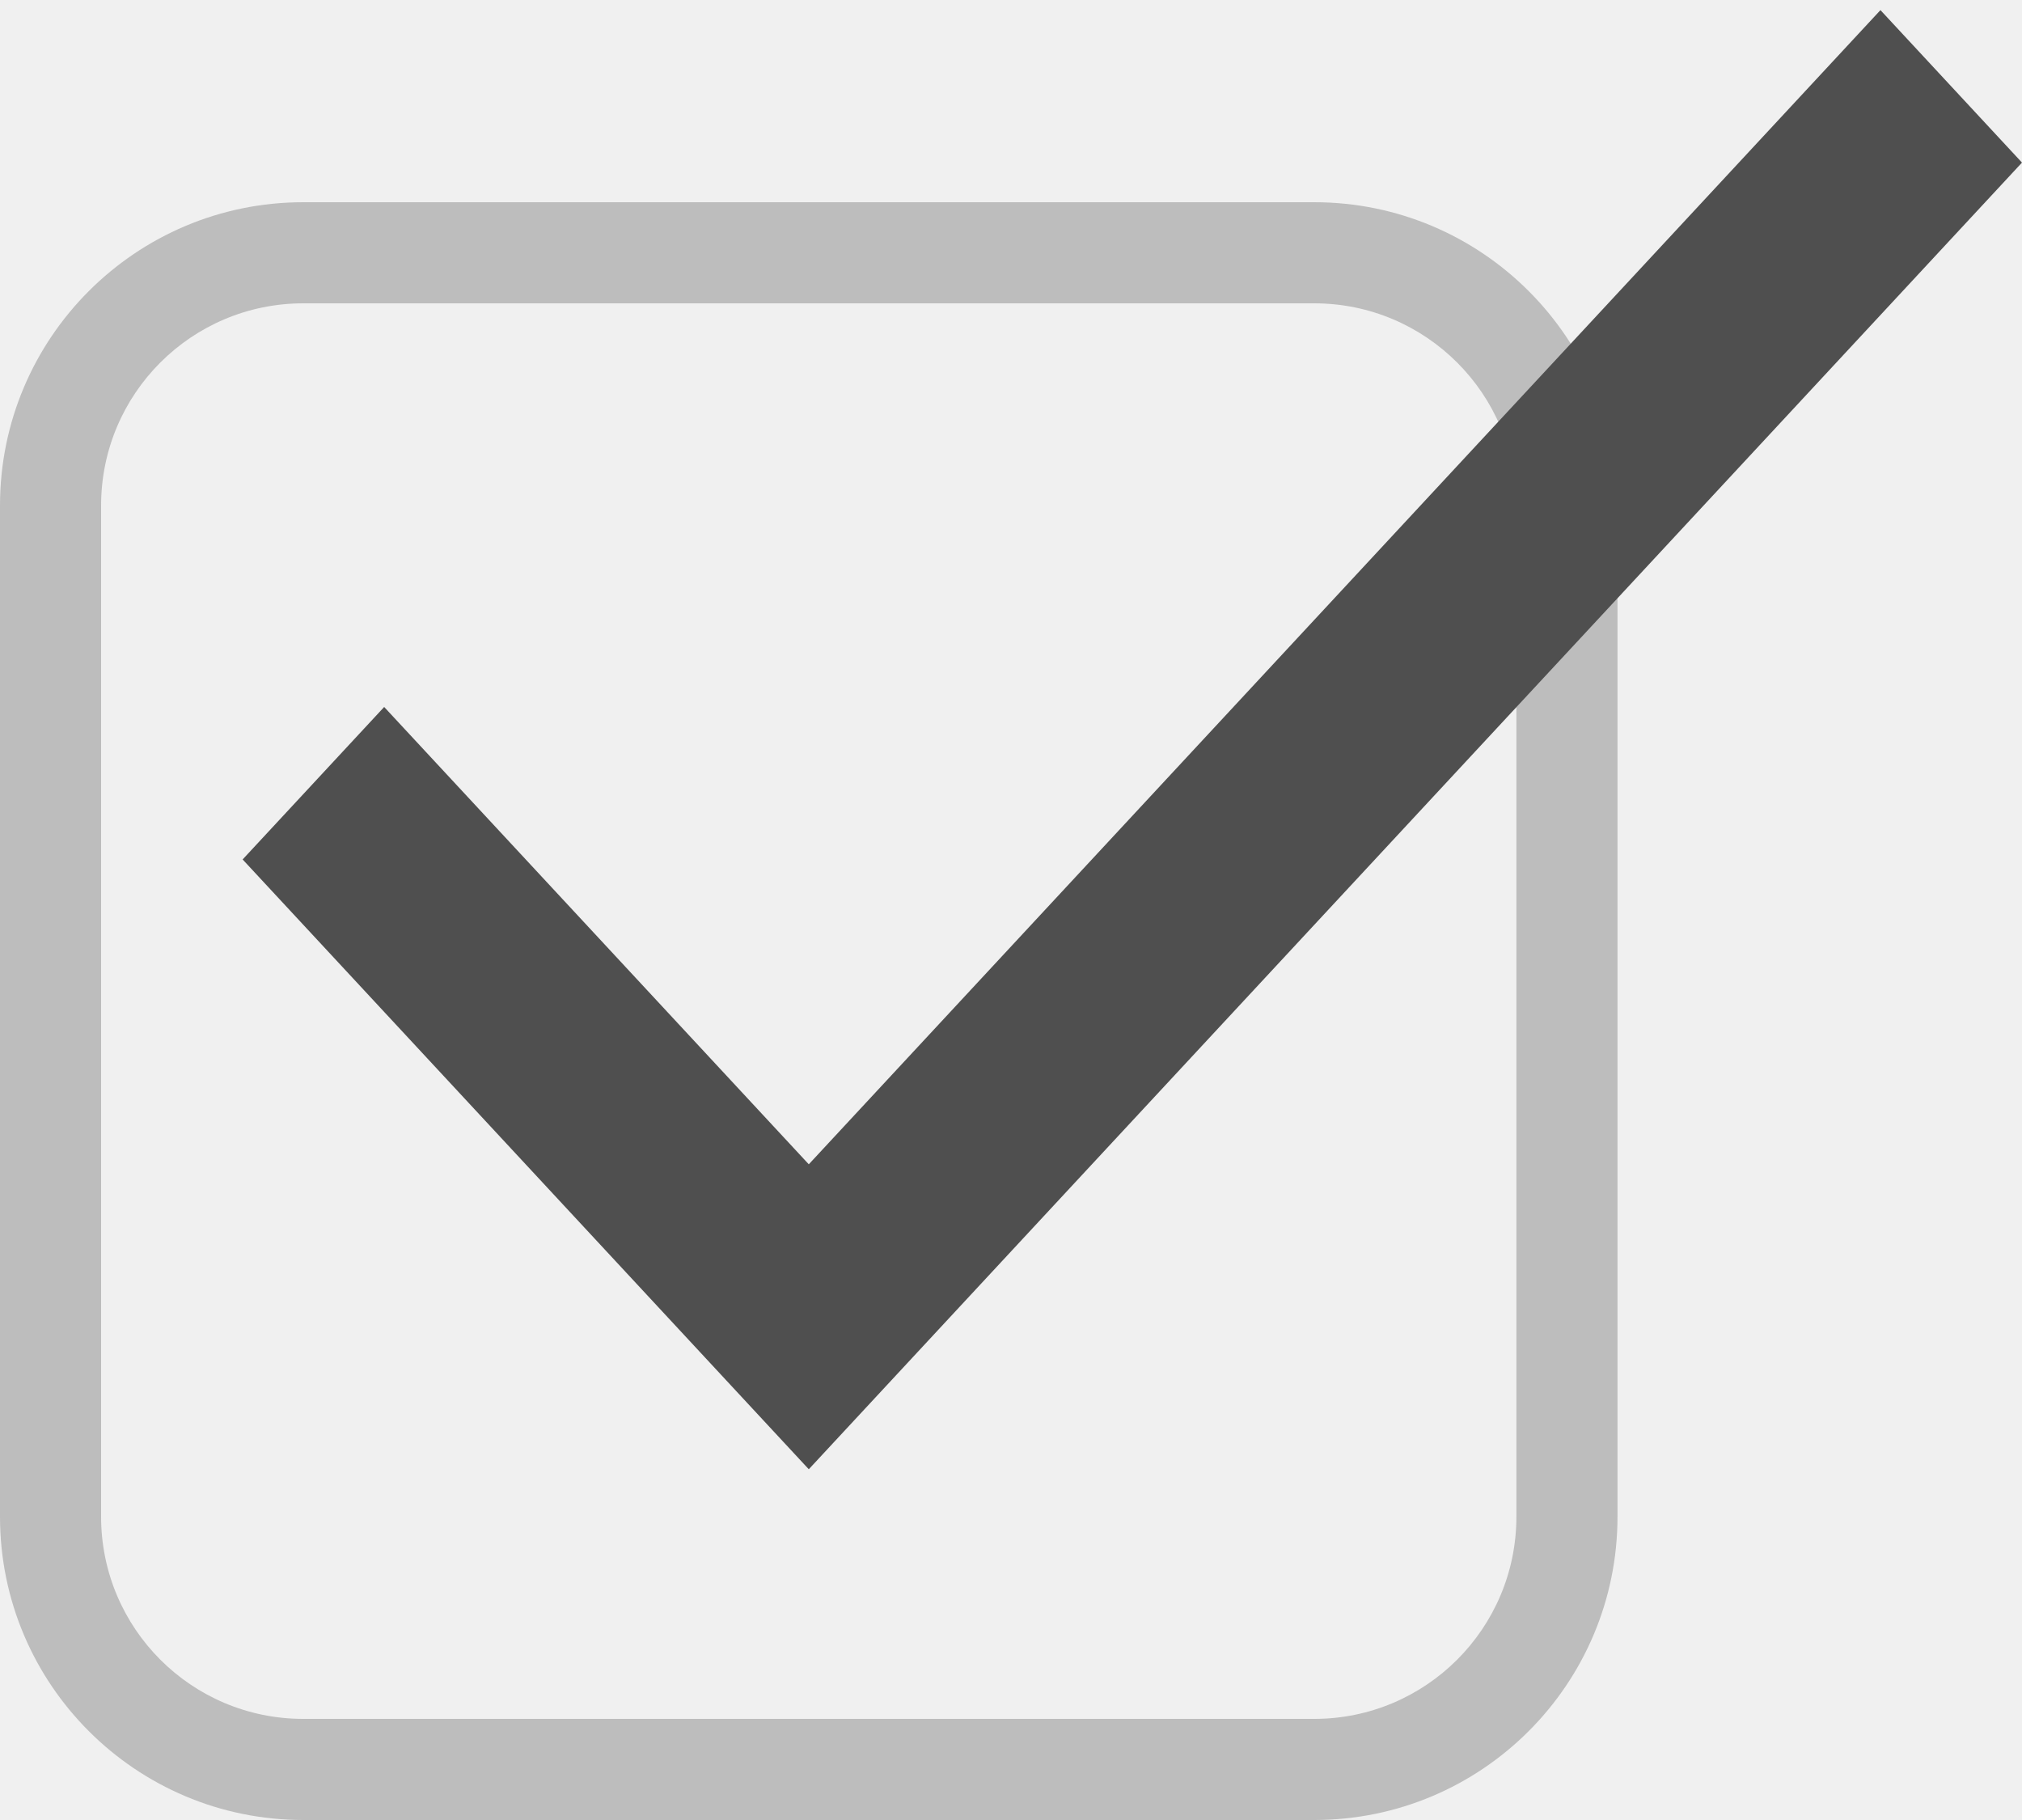
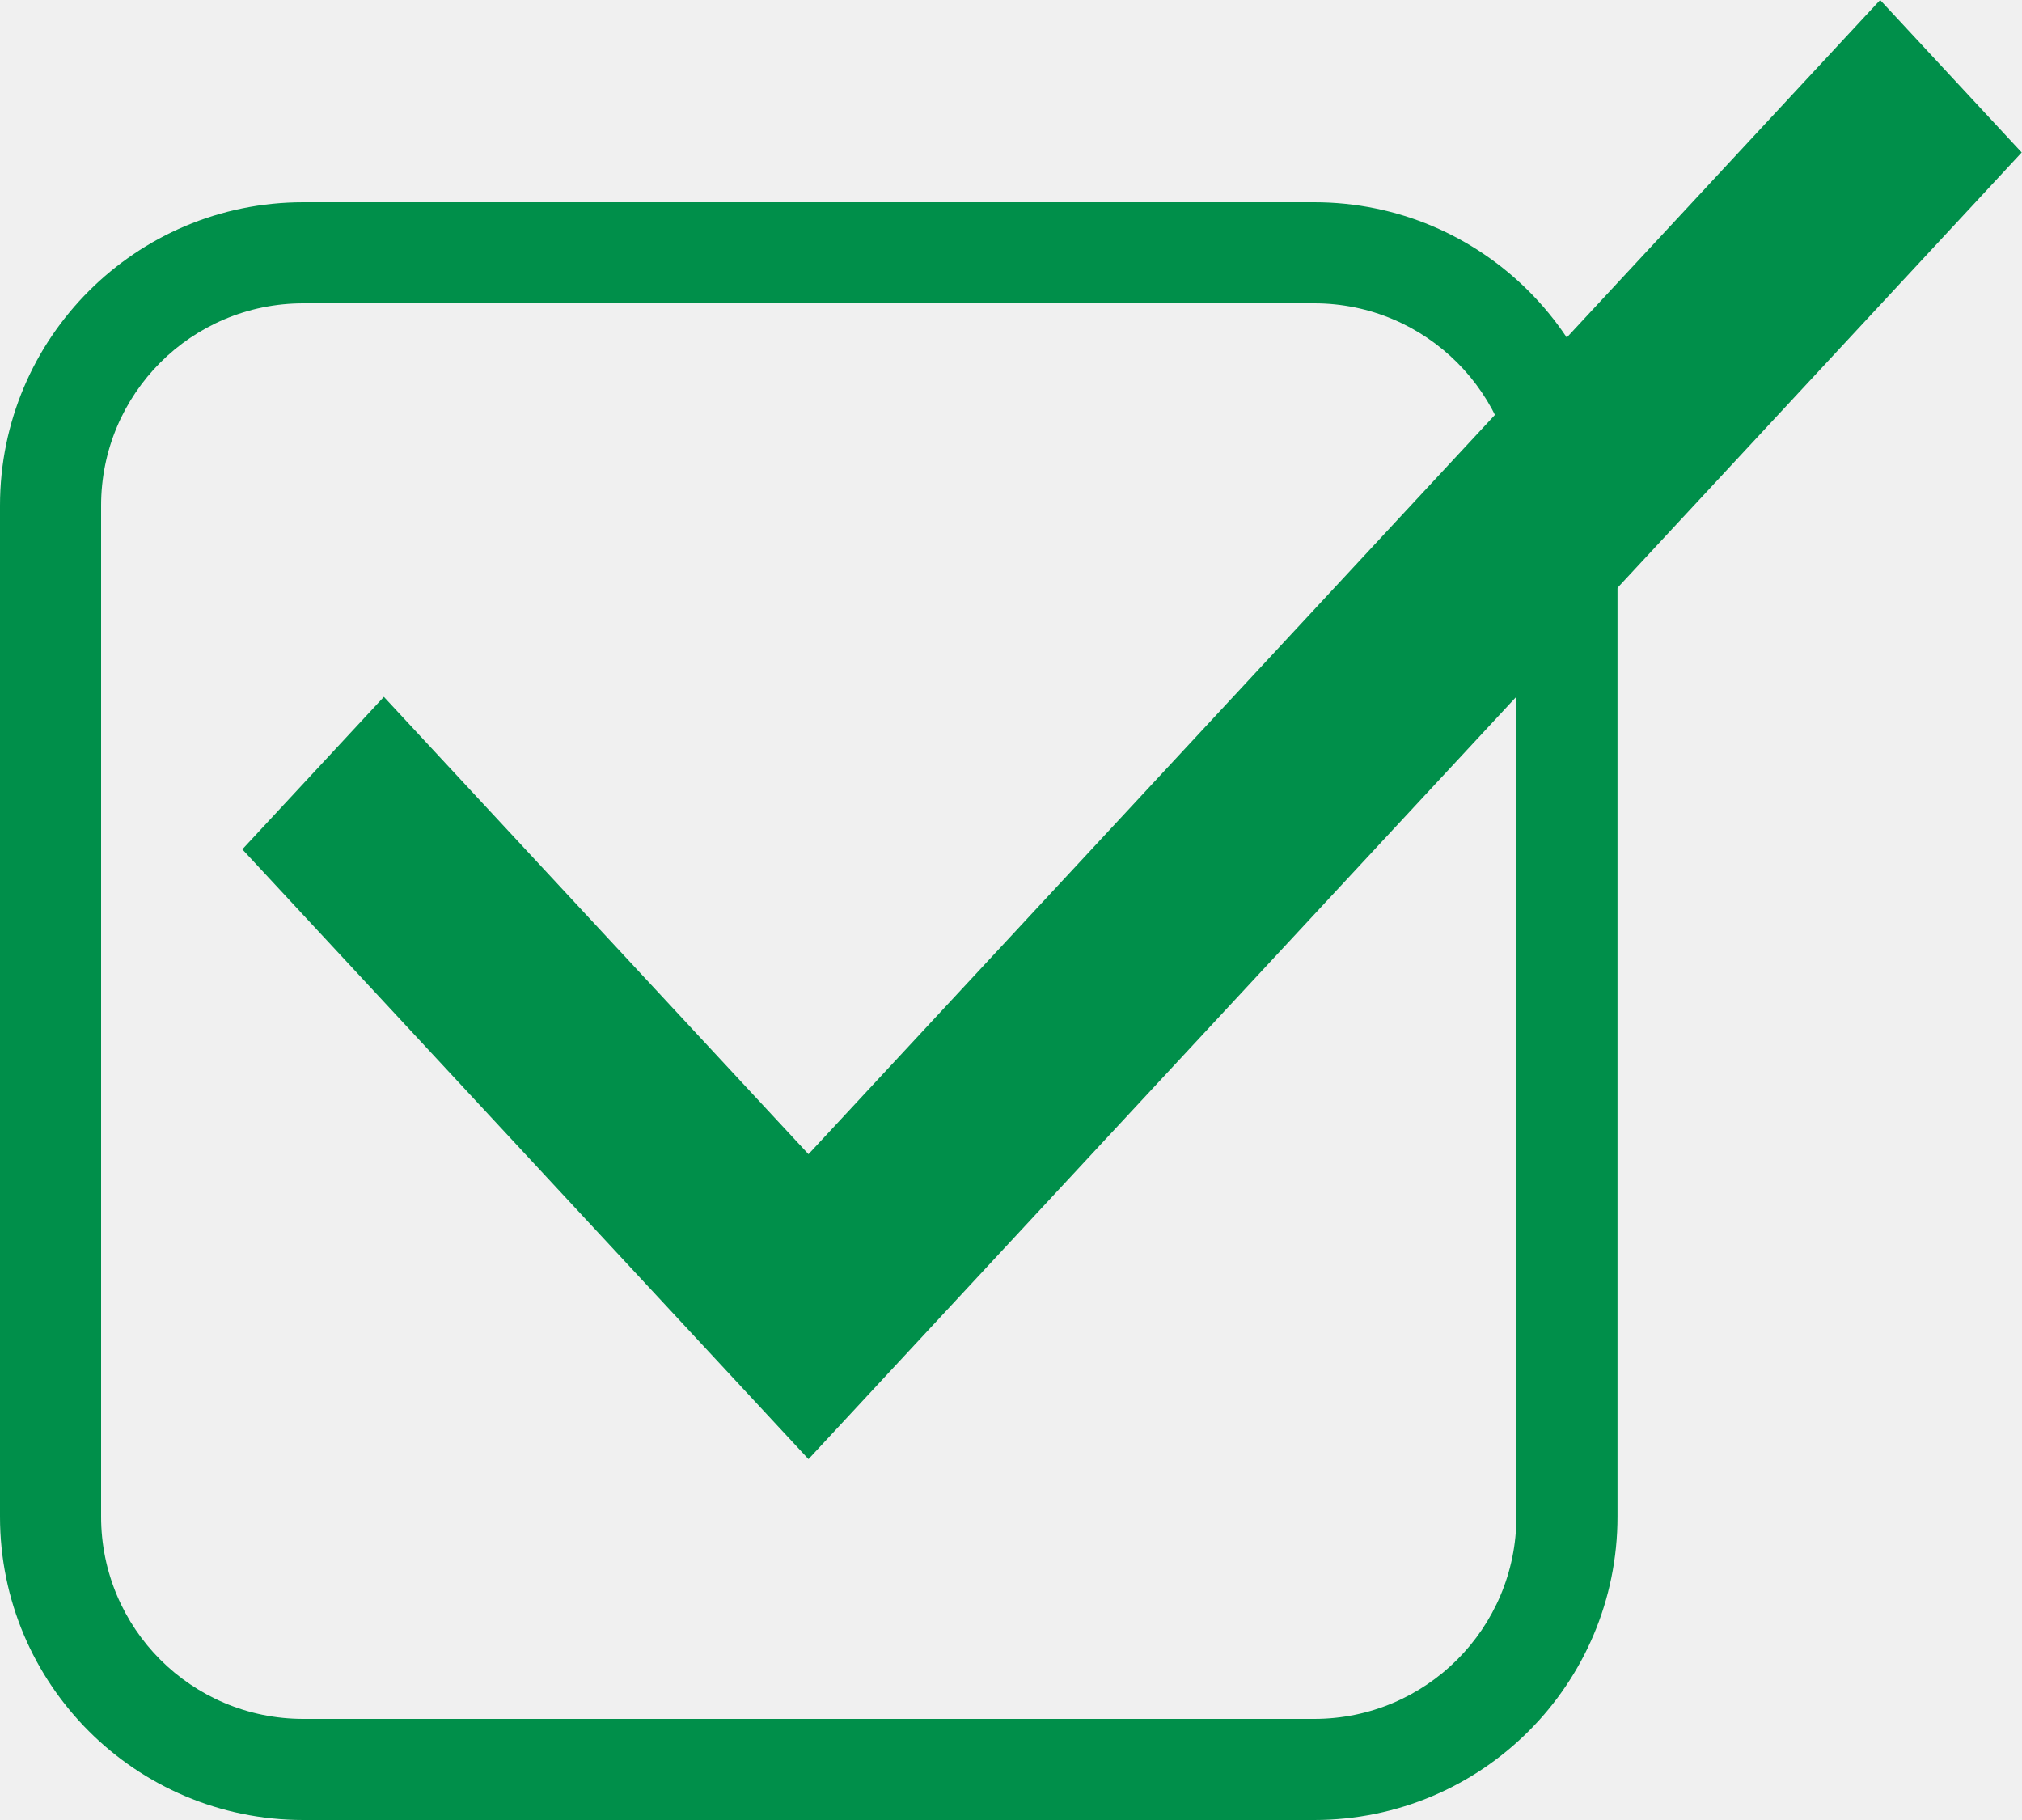
<svg xmlns="http://www.w3.org/2000/svg" xmlns:xlink="http://www.w3.org/1999/xlink" width="20" height="18" viewBox="0 0 20 18" version="1.1">
-   <g id="Canvas" transform="translate(5134 2769)">
-     <g id="checked box muted">
+   <g id="Canvas" transform="translate(772 832)">
+     <g id="checked box">
      <g id="Rectangle 6.9">
        <mask id="mask0_outline_ins">
-           <use xlink:href="#path0_fill" fill="white" transform="translate(-5134 -2767)" />
+           <use xlink:href="#path0_fill" fill="white" transform="translate(-772 -830)" />
        </mask>
        <g mask="url(#mask0_outline_ins)">
-           <use xlink:href="#path1_stroke_2x" transform="translate(-5134 -2767)" fill="#BDBDBD" />
+           <use xlink:href="#path1_stroke_2x" transform="translate(-772 -830)" fill="#008F4A" />
        </g>
      </g>
      <g id="done">
        <g id="Shape">
-           <use xlink:href="#path2_fill" transform="translate(-5131.6 -2768.9)" fill="#4F4F4F" />
+           <use xlink:href="#path2_fill" transform="translate(-769.603 -832)" fill="#008F4A" />
        </g>
      </g>
    </g>
  </g>
  <defs>
    <path id="path0_fill" d="M 0 3C 0 1.343 1.343 0 3 0L 12.999 0C 14.656 0 15.999 1.343 15.999 3L 15.999 13C 15.999 14.657 14.656 16 12.999 16L 3 16C 1.343 16 0 14.657 0 13L 0 3Z" />
    <path id="path1_stroke_2x" d="M 3 1L 12.999 1L 12.999 -1L 3 -1L 3 1ZM 14.999 3L 14.999 13L 16.999 13L 16.999 3L 14.999 3ZM 12.999 15L 3 15L 3 17L 12.999 17L 12.999 15ZM 1 13L 1 3L -1 3L -1 13L 1 13ZM 3 15C 1.895 15 1 14.105 1 13L -1 13C -1 15.209 0.791 17 3 17L 3 15ZM 14.999 13C 14.999 14.105 14.103 15 12.999 15L 12.999 17C 15.208 17 16.999 15.209 16.999 13L 14.999 13ZM 12.999 1C 14.103 1 14.999 1.895 14.999 3L 16.999 3C 16.999 0.791 15.208 -1 12.999 -1L 12.999 1ZM 3 -1C 0.791 -1 -1 0.791 -1 3L 1 3C 1 1.895 1.895 1 3 1L 3 -1Z" />
    <path id="path2_fill" fill-rule="evenodd" d="M 5.6 11.415L 1.4 6.892L 0 8.4L 5.6 14.431L 17.6 1.508L 16.2 0L 5.6 11.415Z" />
  </defs>
</svg>
